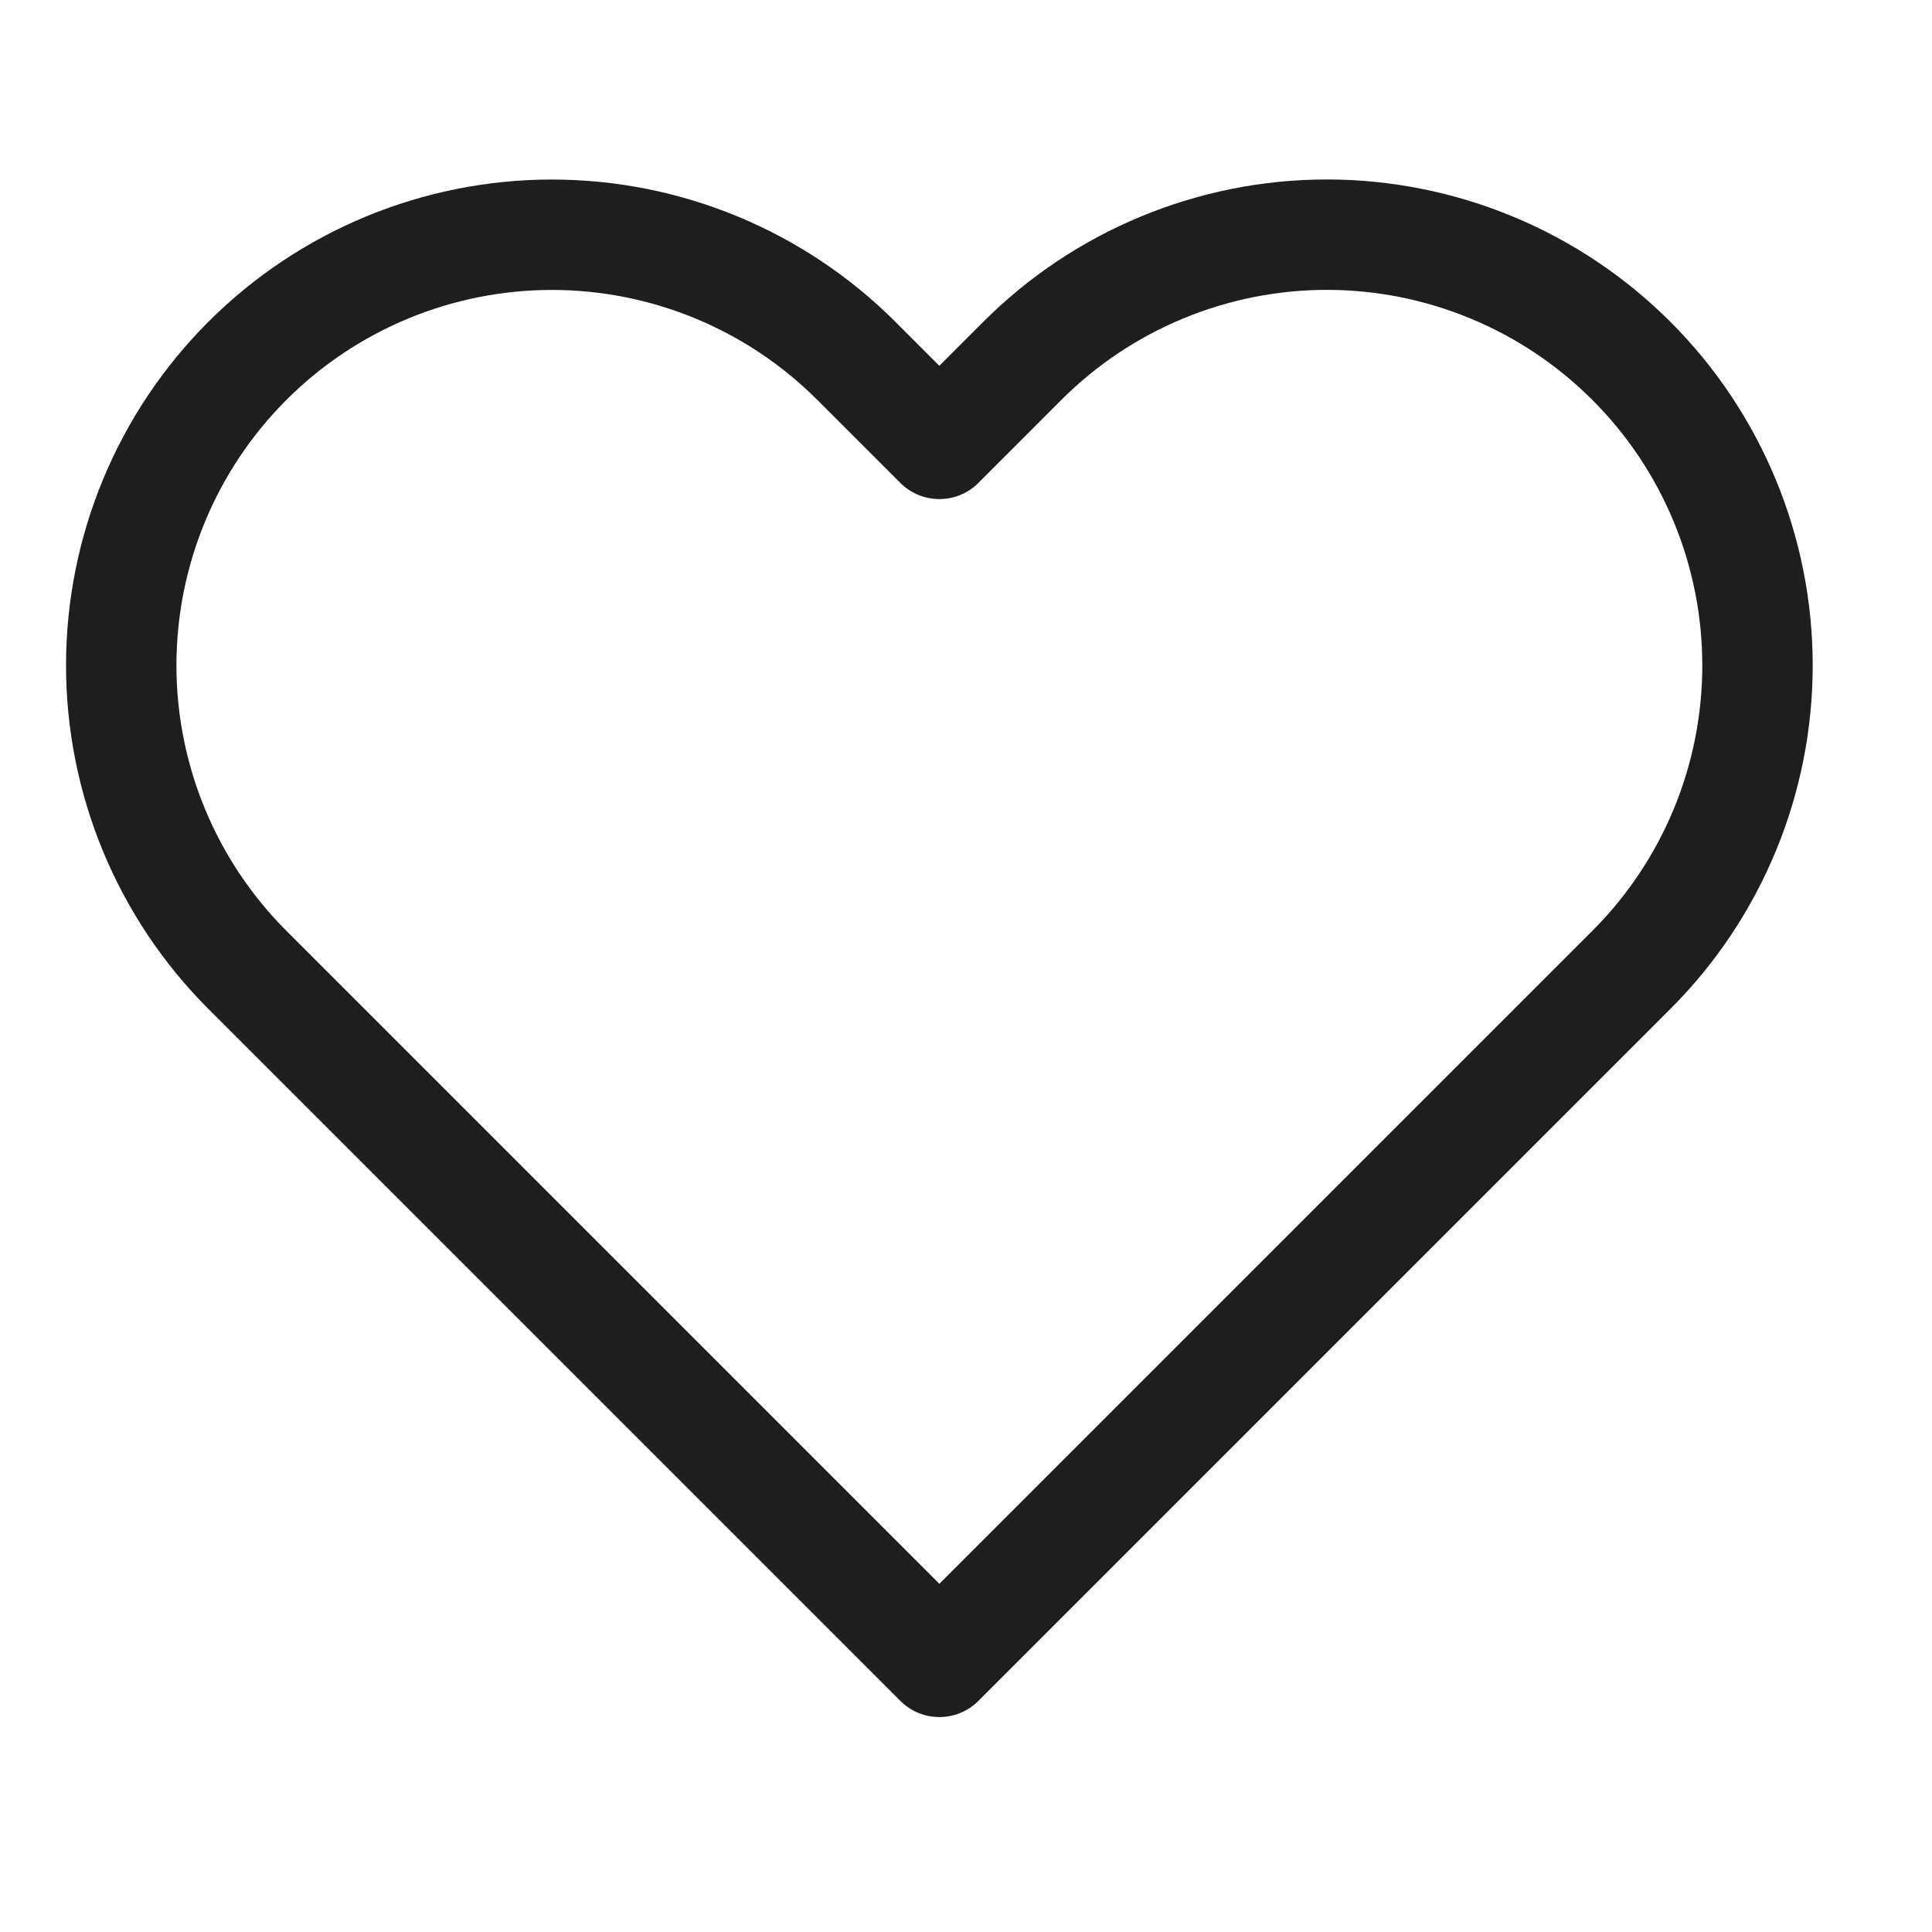
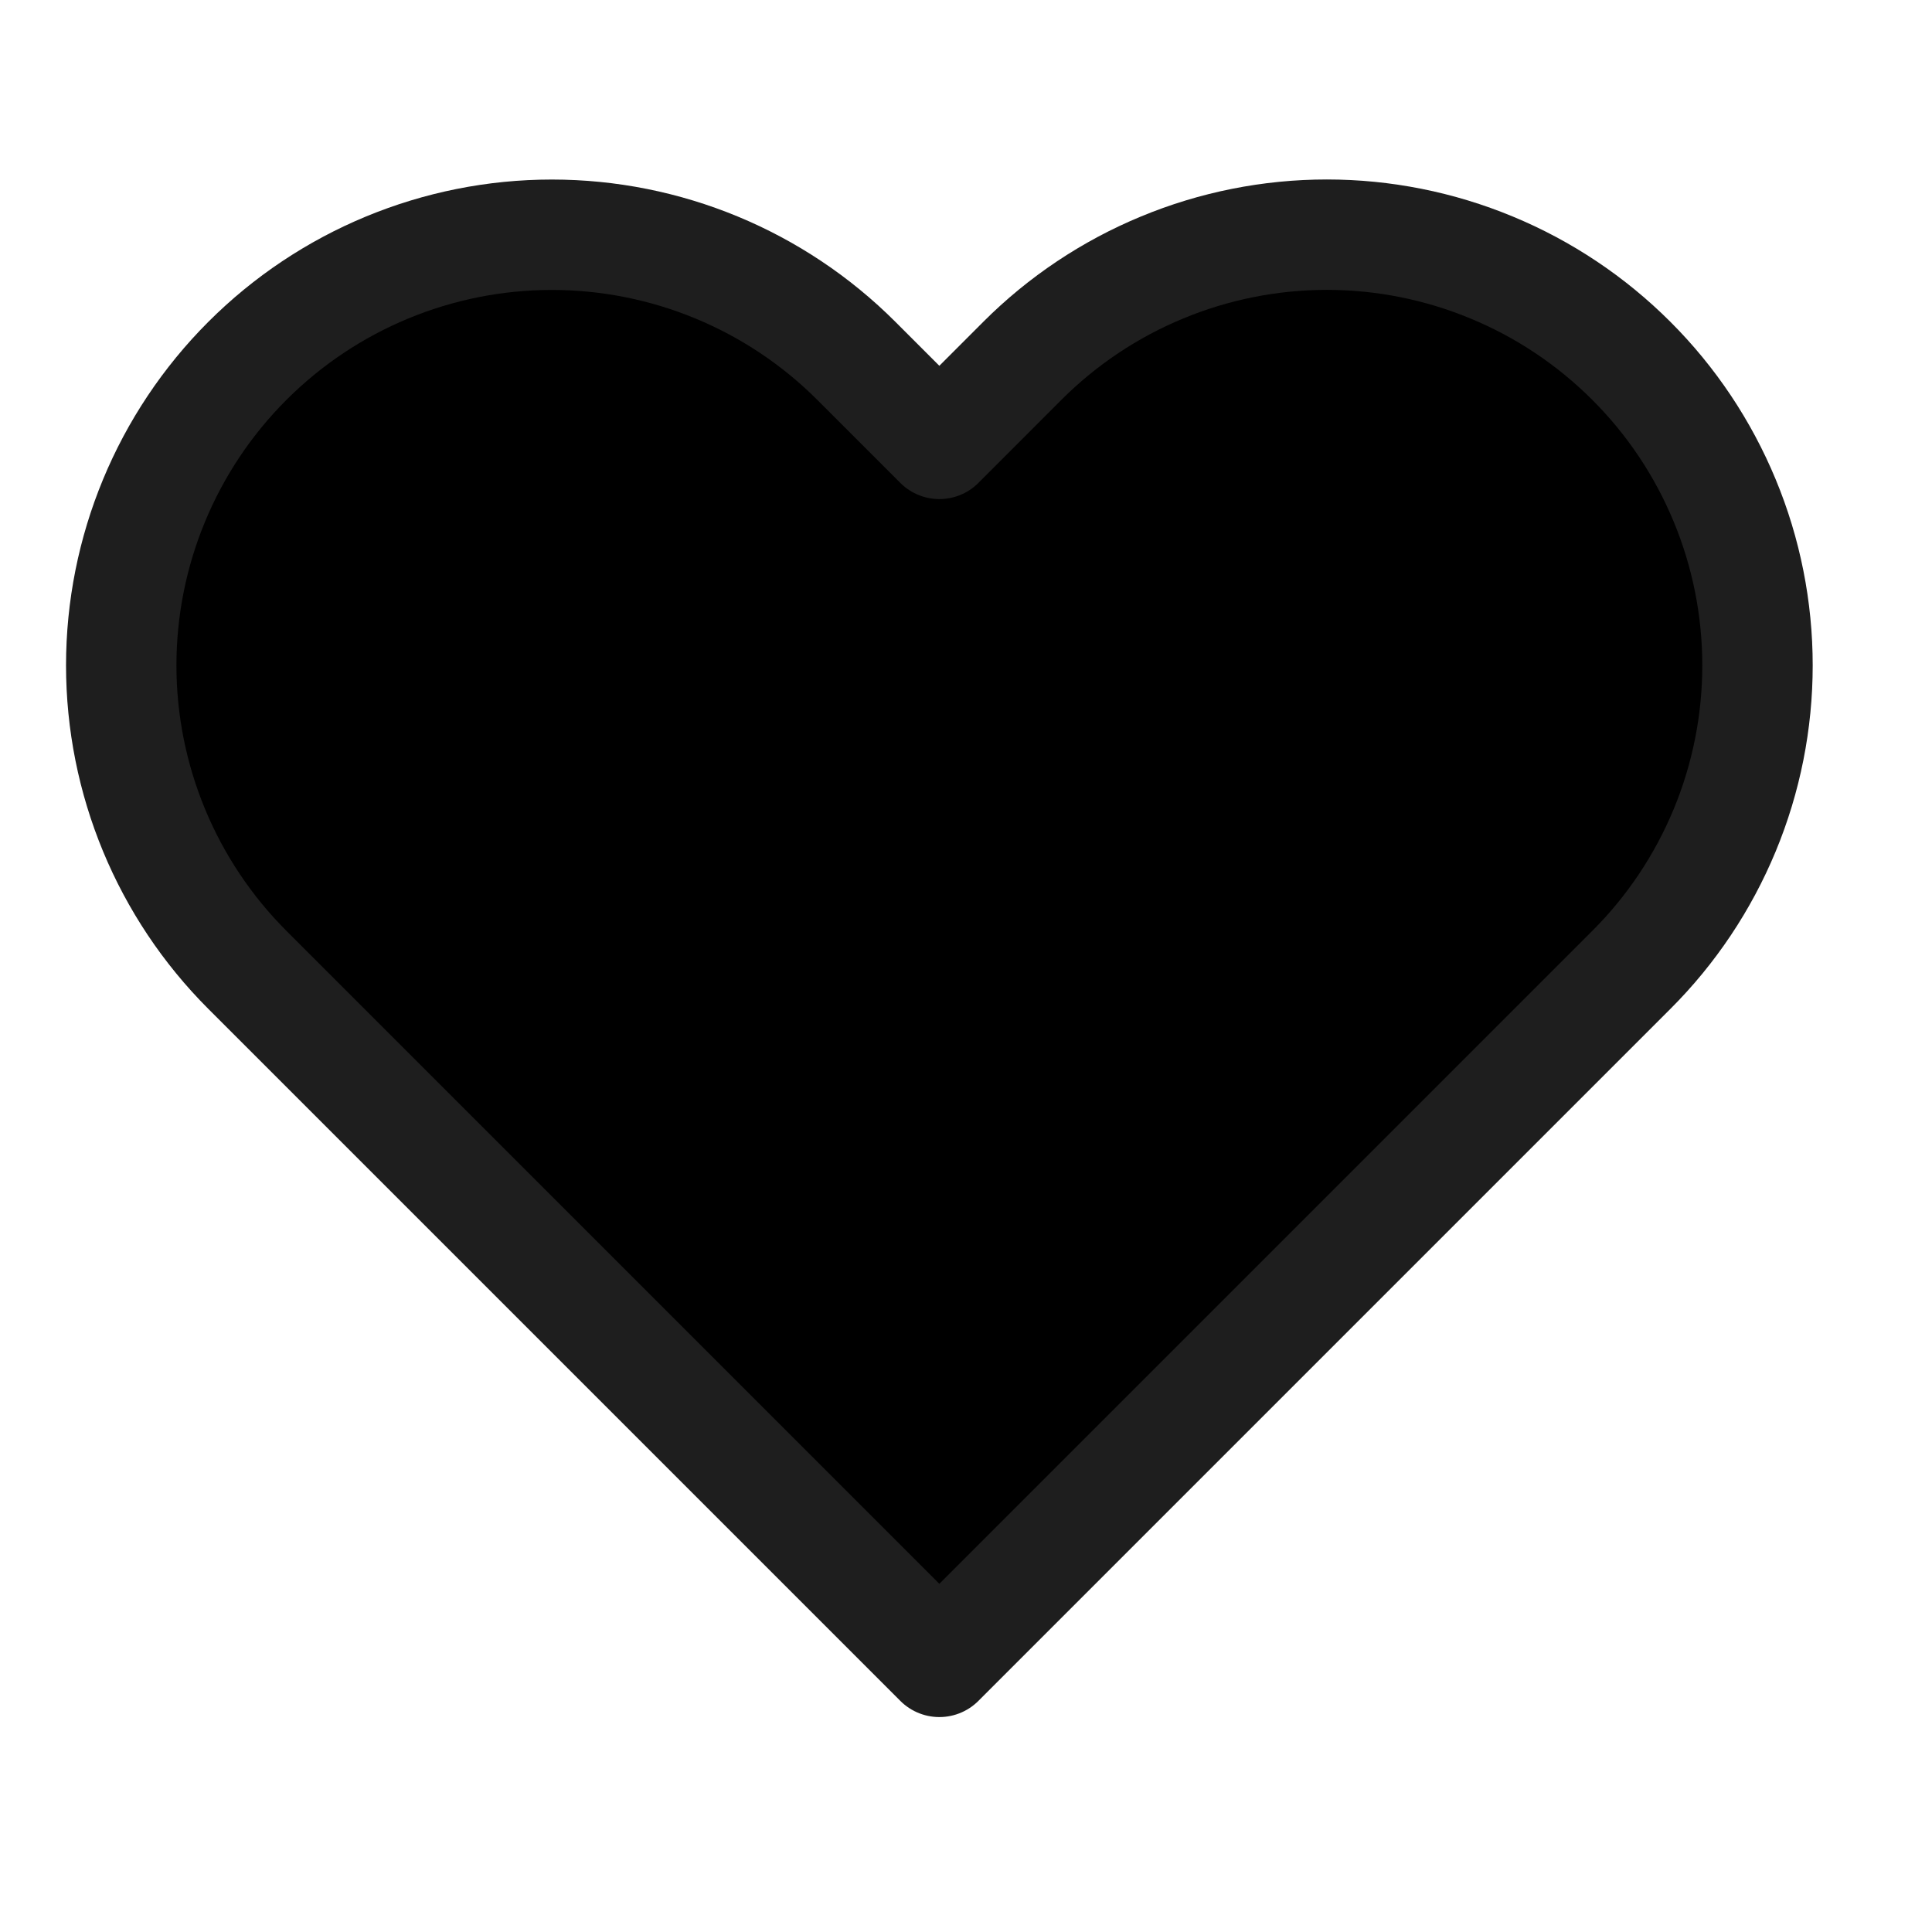
- <svg xmlns="http://www.w3.org/2000/svg" width="28" height="28" viewBox="0 0 28 28" fill="none">
+ <svg xmlns="http://www.w3.org/2000/svg" width="28" height="28" viewBox="0 0 28 28" fill="currentColor">
  <path d="M23.643 5.23C23.063 4.65 22.375 4.19 21.618 3.877C20.861 3.563 20.049 3.401 19.23 3.401C18.41 3.401 17.598 3.563 16.841 3.877C16.084 4.19 15.396 4.65 14.816 5.23L13.614 6.433L12.411 5.23C11.241 4.06 9.653 3.402 7.998 3.402C6.343 3.402 4.755 4.06 3.585 5.23C2.415 6.4 1.757 7.988 1.757 9.643C1.757 11.298 2.415 12.886 3.585 14.056L13.614 24.085L23.643 14.056C24.223 13.477 24.682 12.789 24.996 12.032C25.31 11.274 25.471 10.463 25.471 9.643C25.471 8.824 25.31 8.012 24.996 7.255C24.682 6.497 24.223 5.809 23.643 5.23Z" stroke="#1E1E1E" stroke-width="1.6" stroke-linecap="round" stroke-linejoin="round" />
</svg>
